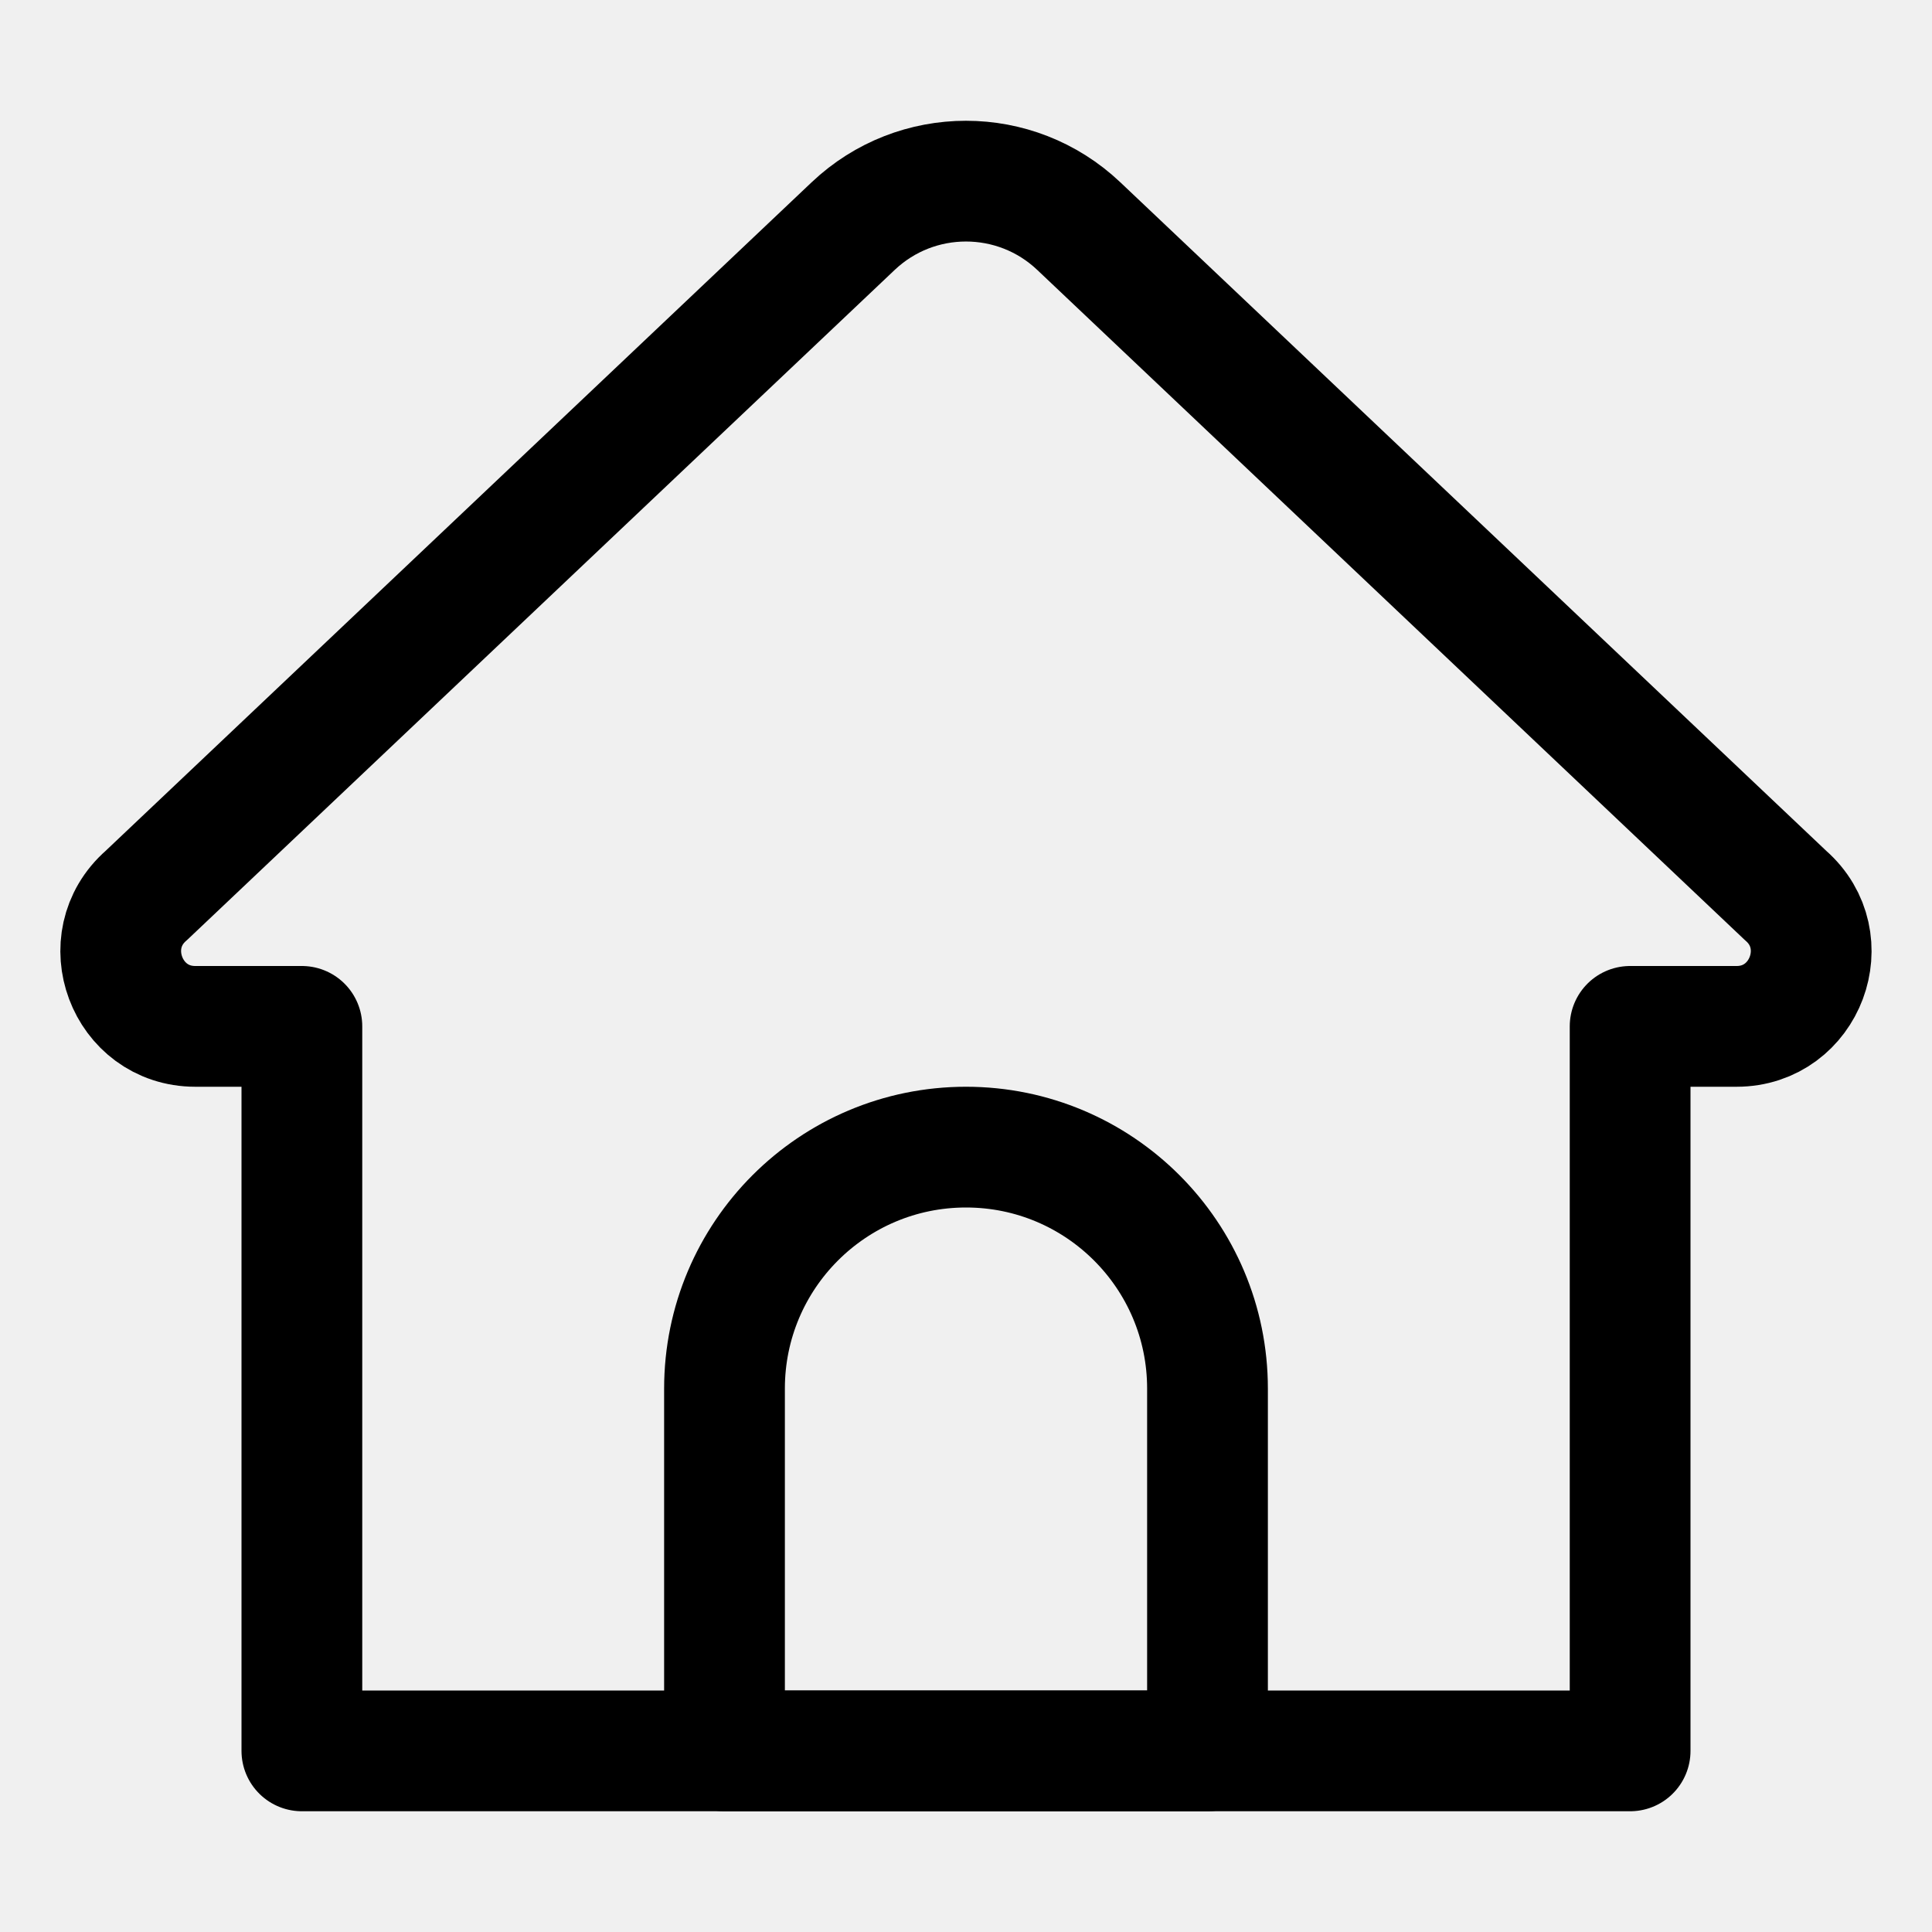
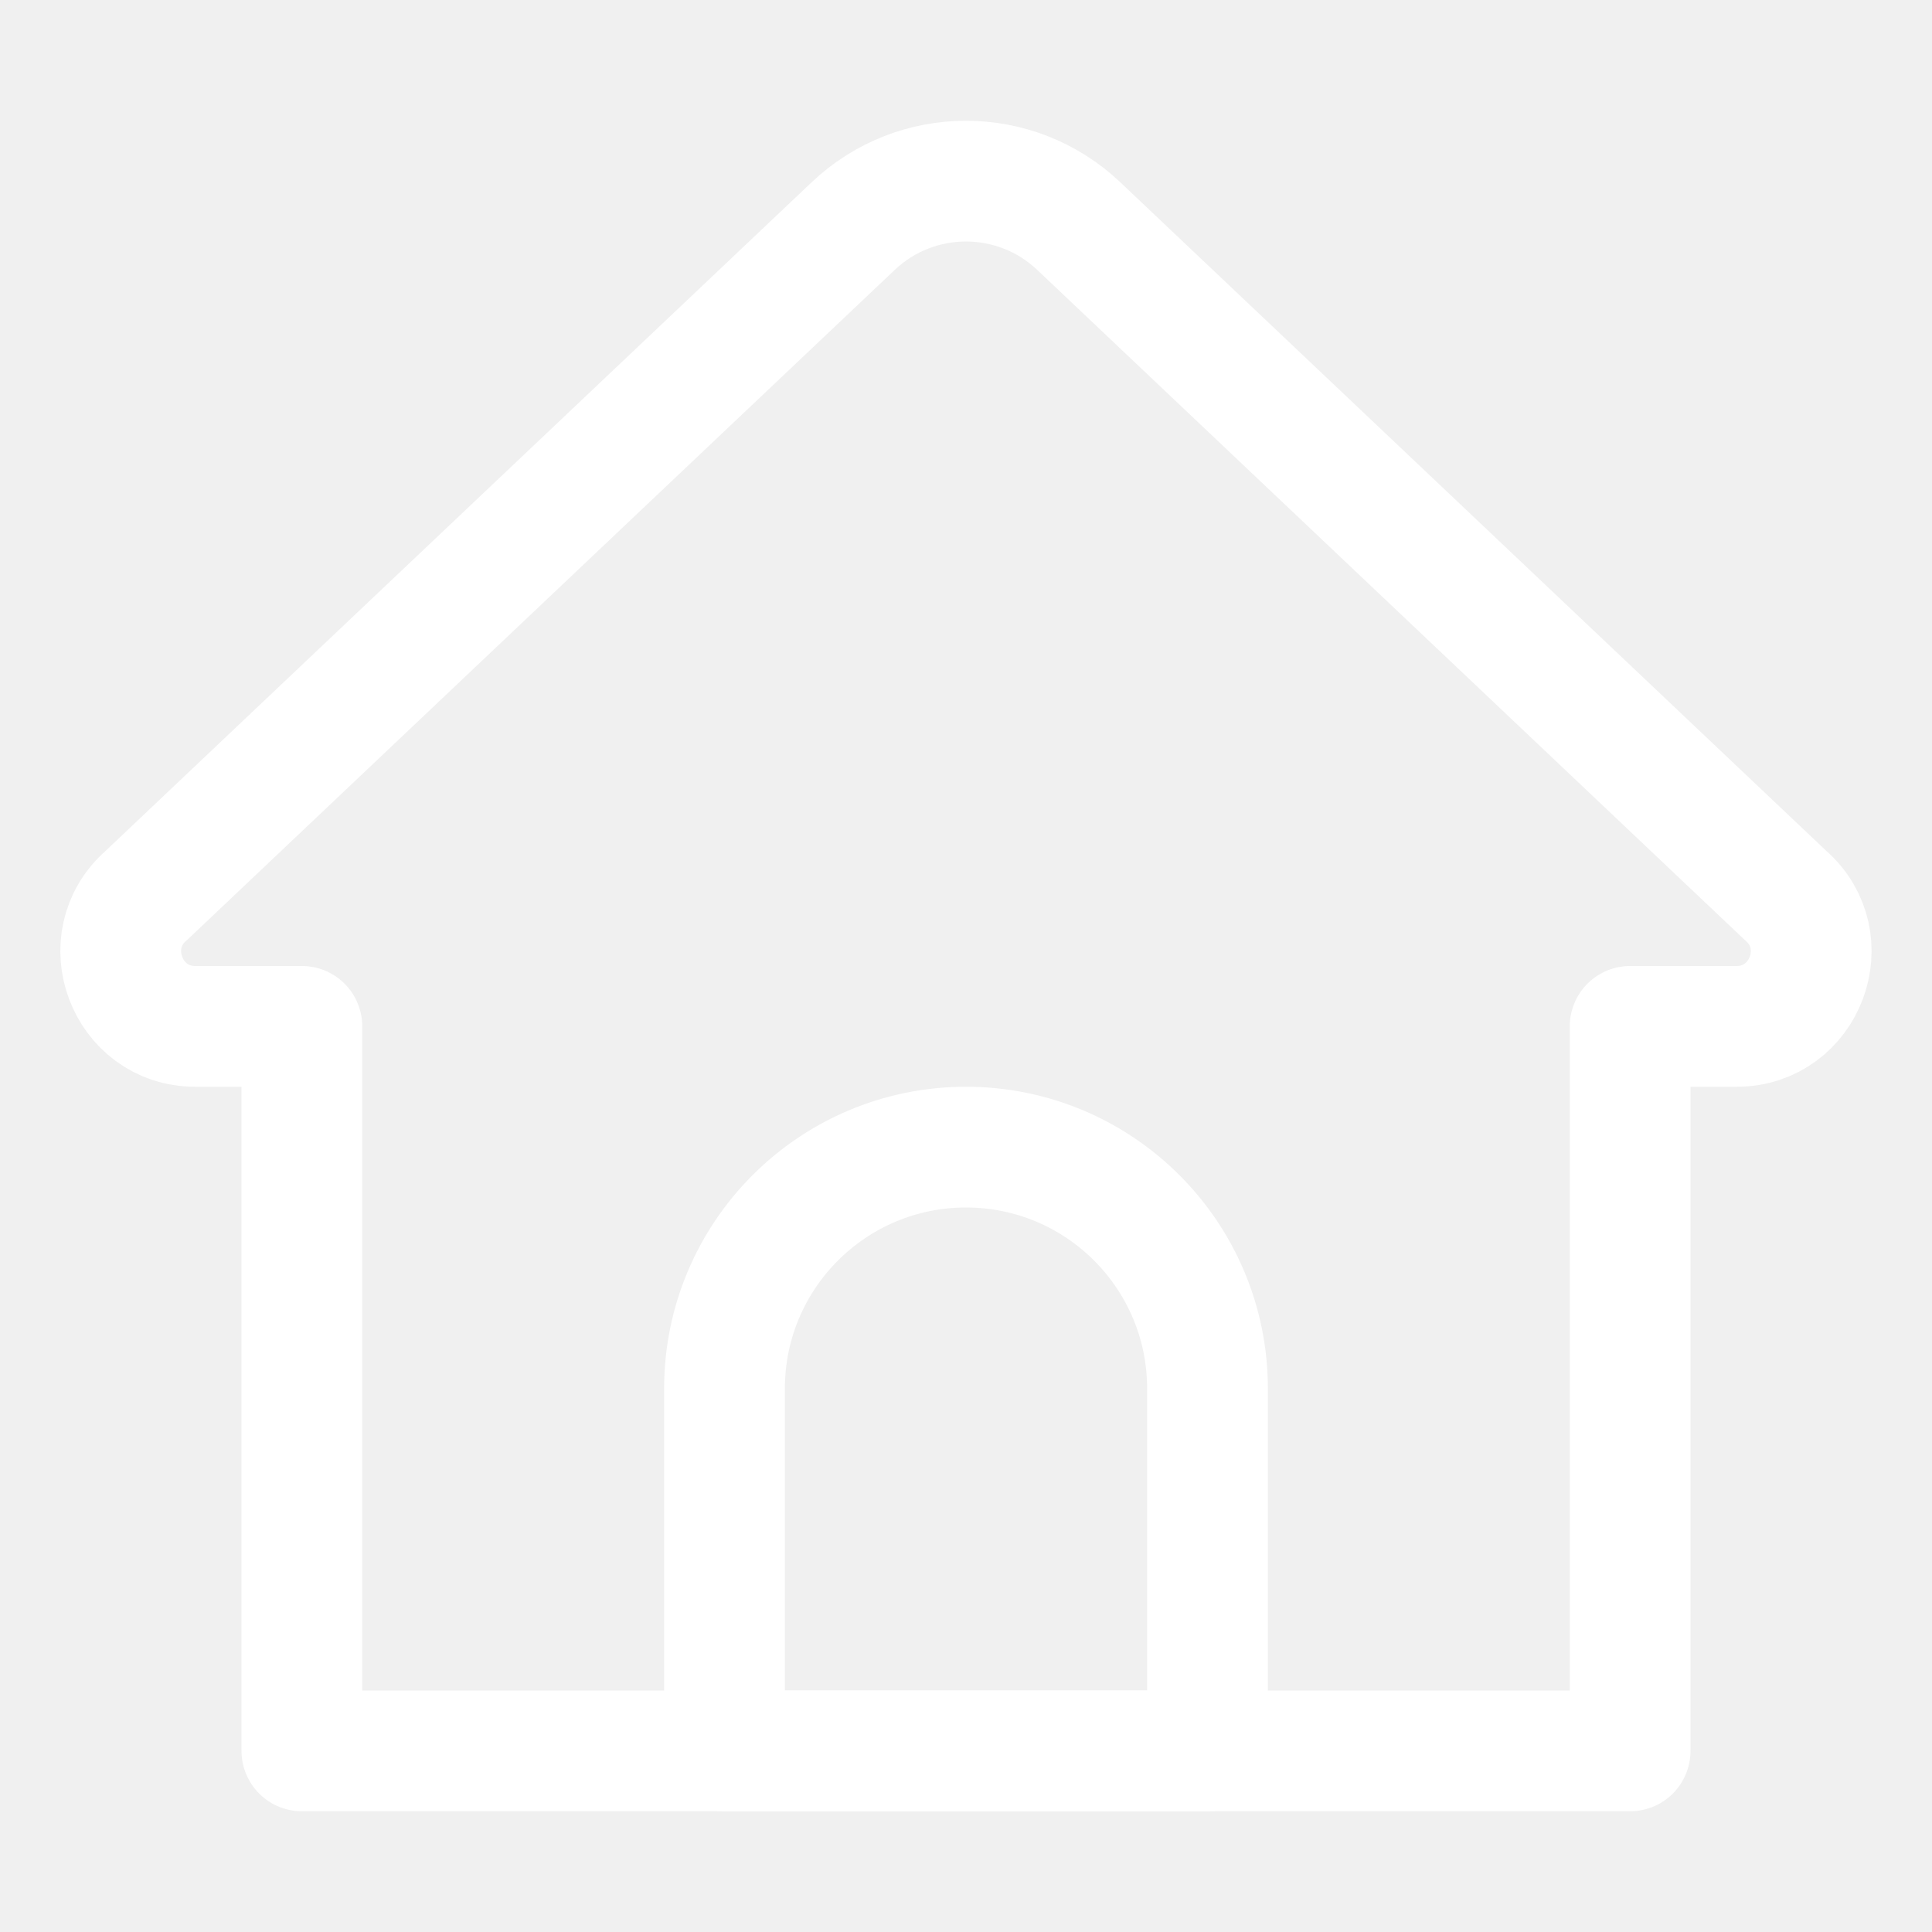
<svg xmlns="http://www.w3.org/2000/svg" enable-background="new 0 0 32 32" id="Editable-line" version="1.1" viewBox="0 0 32 32" xml:space="preserve">
-   <path d="  M27,29H5V17H3.235c-1.138,0-1.669-1.419-0.812-2.168L14.131,3.745c1.048-0.993,2.689-0.993,3.737,0l11.707,11.087  C30.433,15.58,29.902,17,28.763,17H27V29z" fill="none" id="XMLID_1_" stroke="#000000" stroke-linecap="round" stroke-linejoin="round" stroke-miterlimit="10" stroke-width="2" />
-   <path d="  M20,29h-8v-6c0-2.209,1.791-4,4-4h0c2.209,0,4,1.791,4,4V29z" fill="none" id="XMLID_2_" stroke="#000000" stroke-linecap="round" stroke-linejoin="round" stroke-miterlimit="10" stroke-width="2" />
+   <path d="  M27,29H5V17H3.235c-1.138,0-1.669-1.419-0.812-2.168L14.131,3.745c1.048-0.993,2.689-0.993,3.737,0l11.707,11.087  C30.433,15.58,29.902,17,28.763,17H27V29z" fill="none" id="XMLID_1_" stroke="#ffffff" stroke-linecap="round" stroke-linejoin="round" stroke-miterlimit="10" stroke-width="2" />
+   <path d="  M20,29h-8v-6c0-2.209,1.791-4,4-4h0c2.209,0,4,1.791,4,4V29z" fill="none" id="XMLID_2_" stroke="#ffffff" stroke-linecap="round" stroke-linejoin="round" stroke-miterlimit="10" stroke-width="2" />
</svg>
